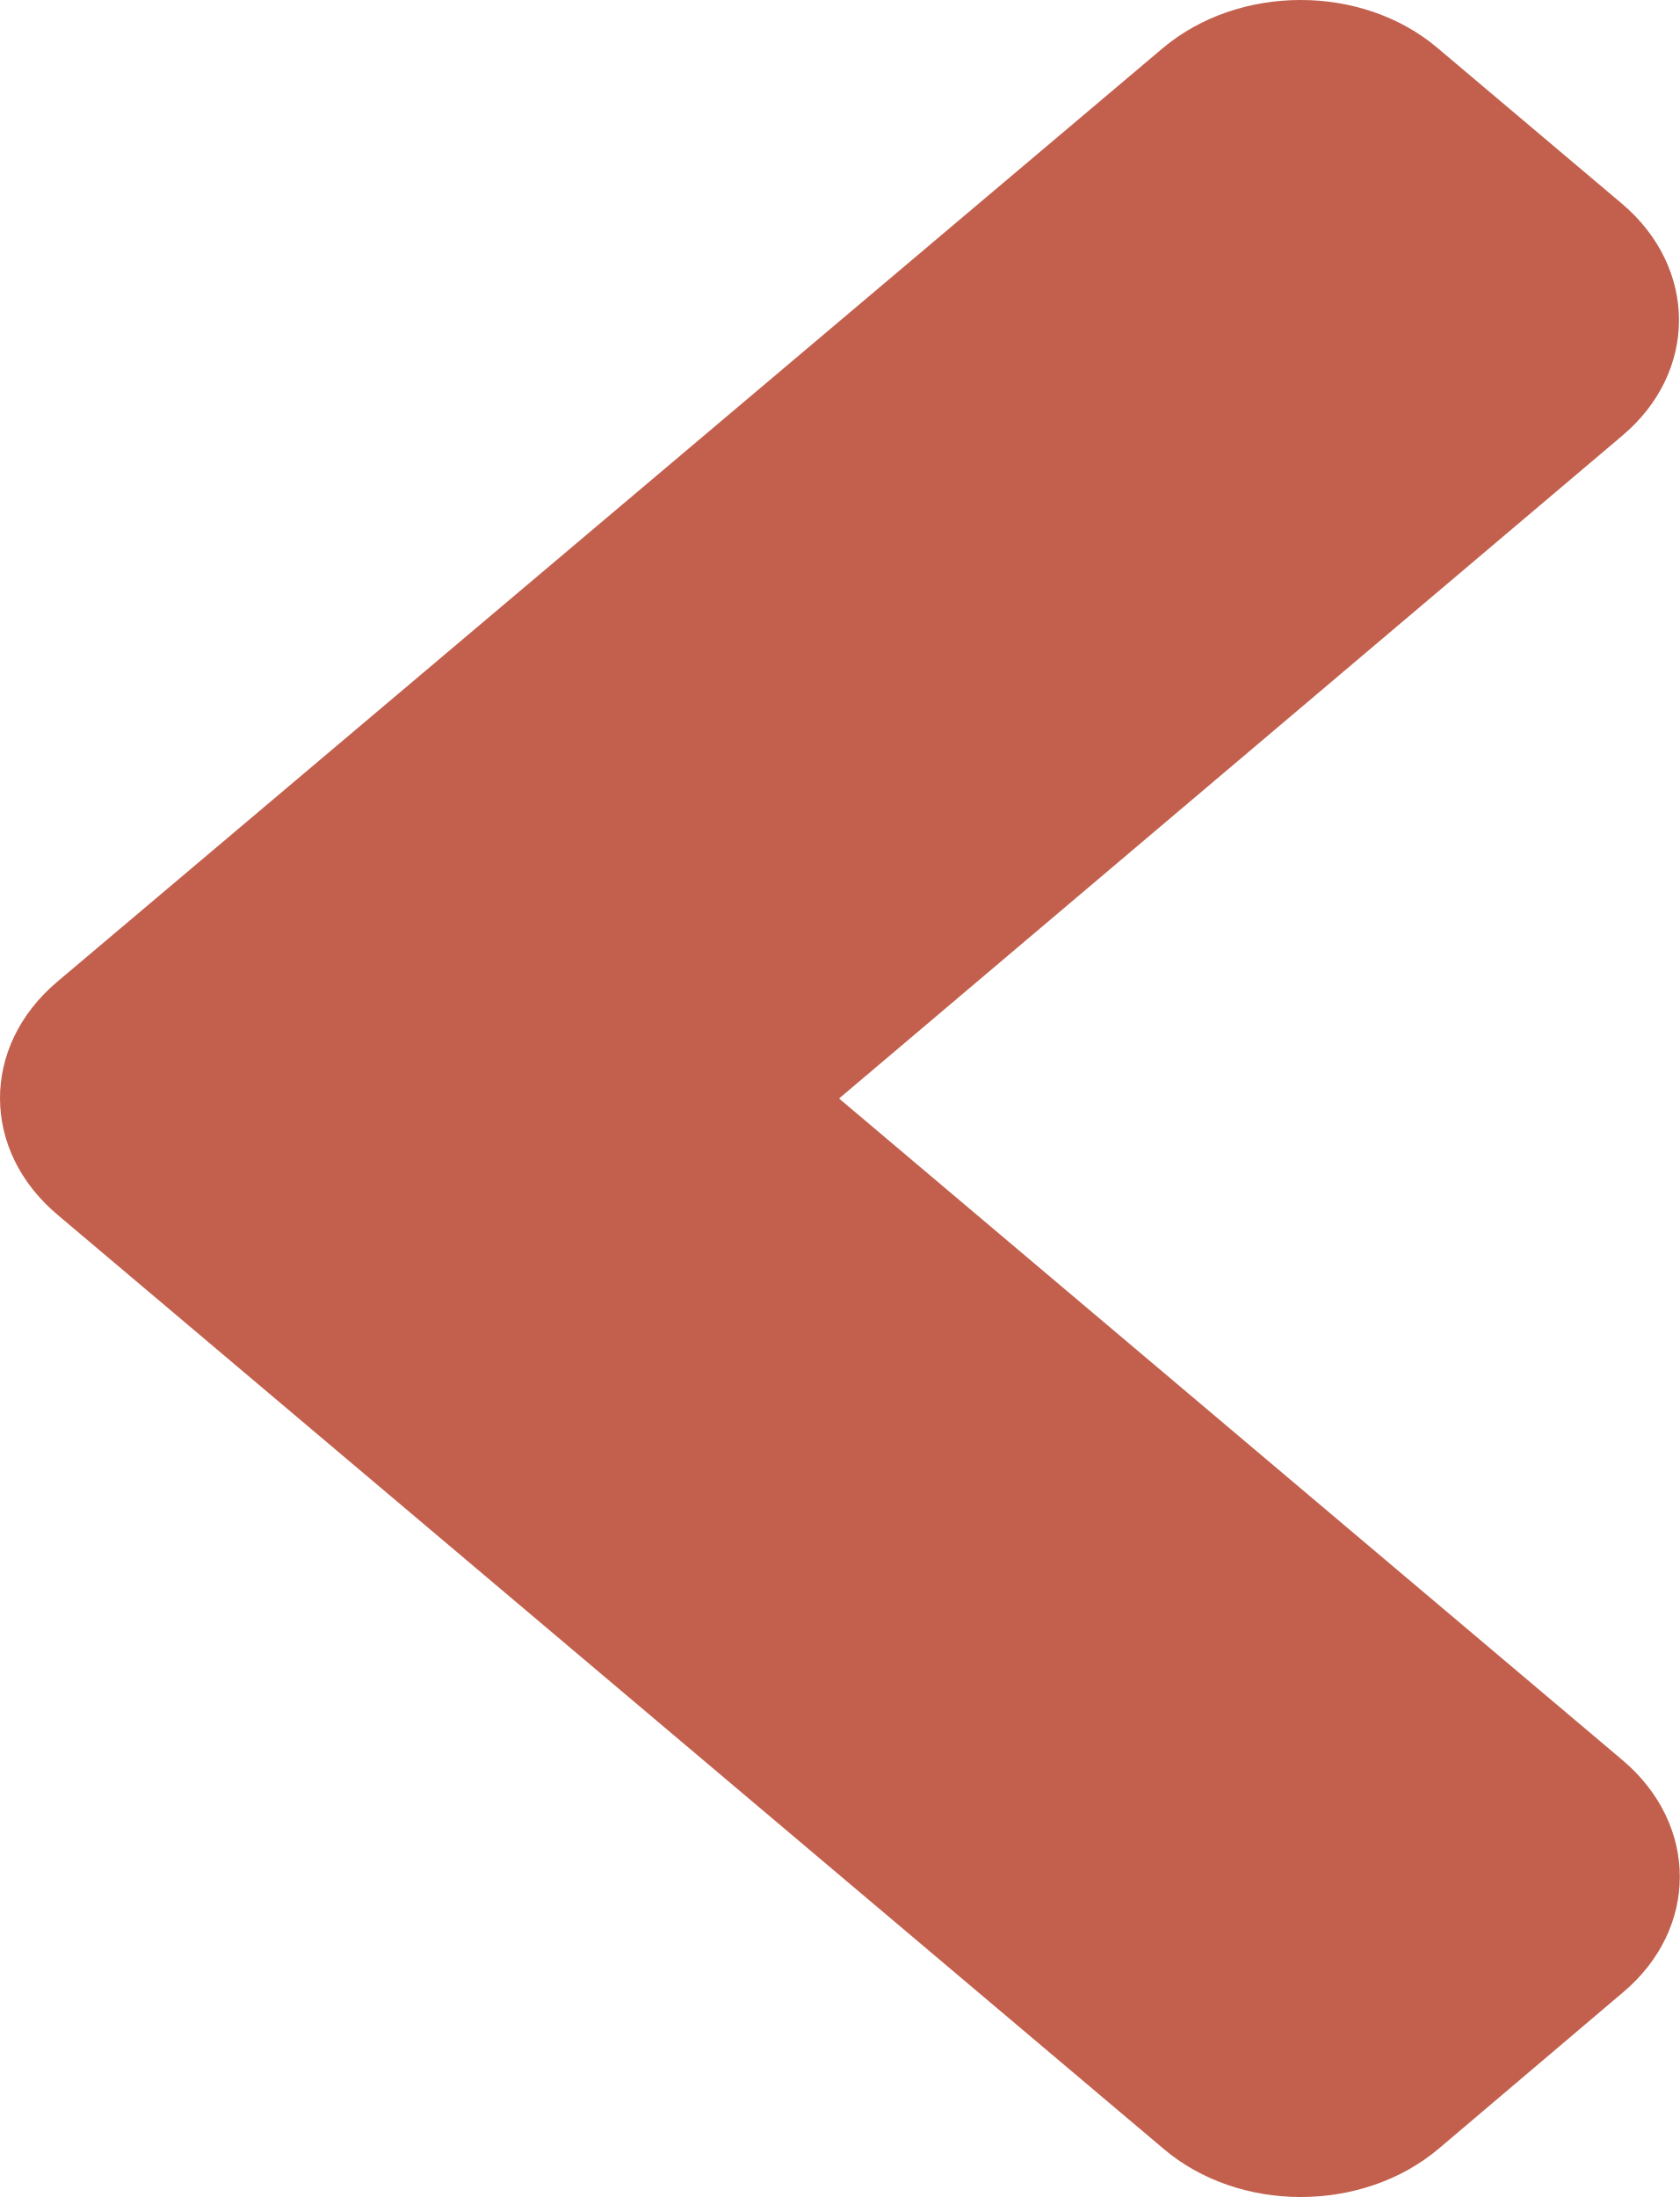
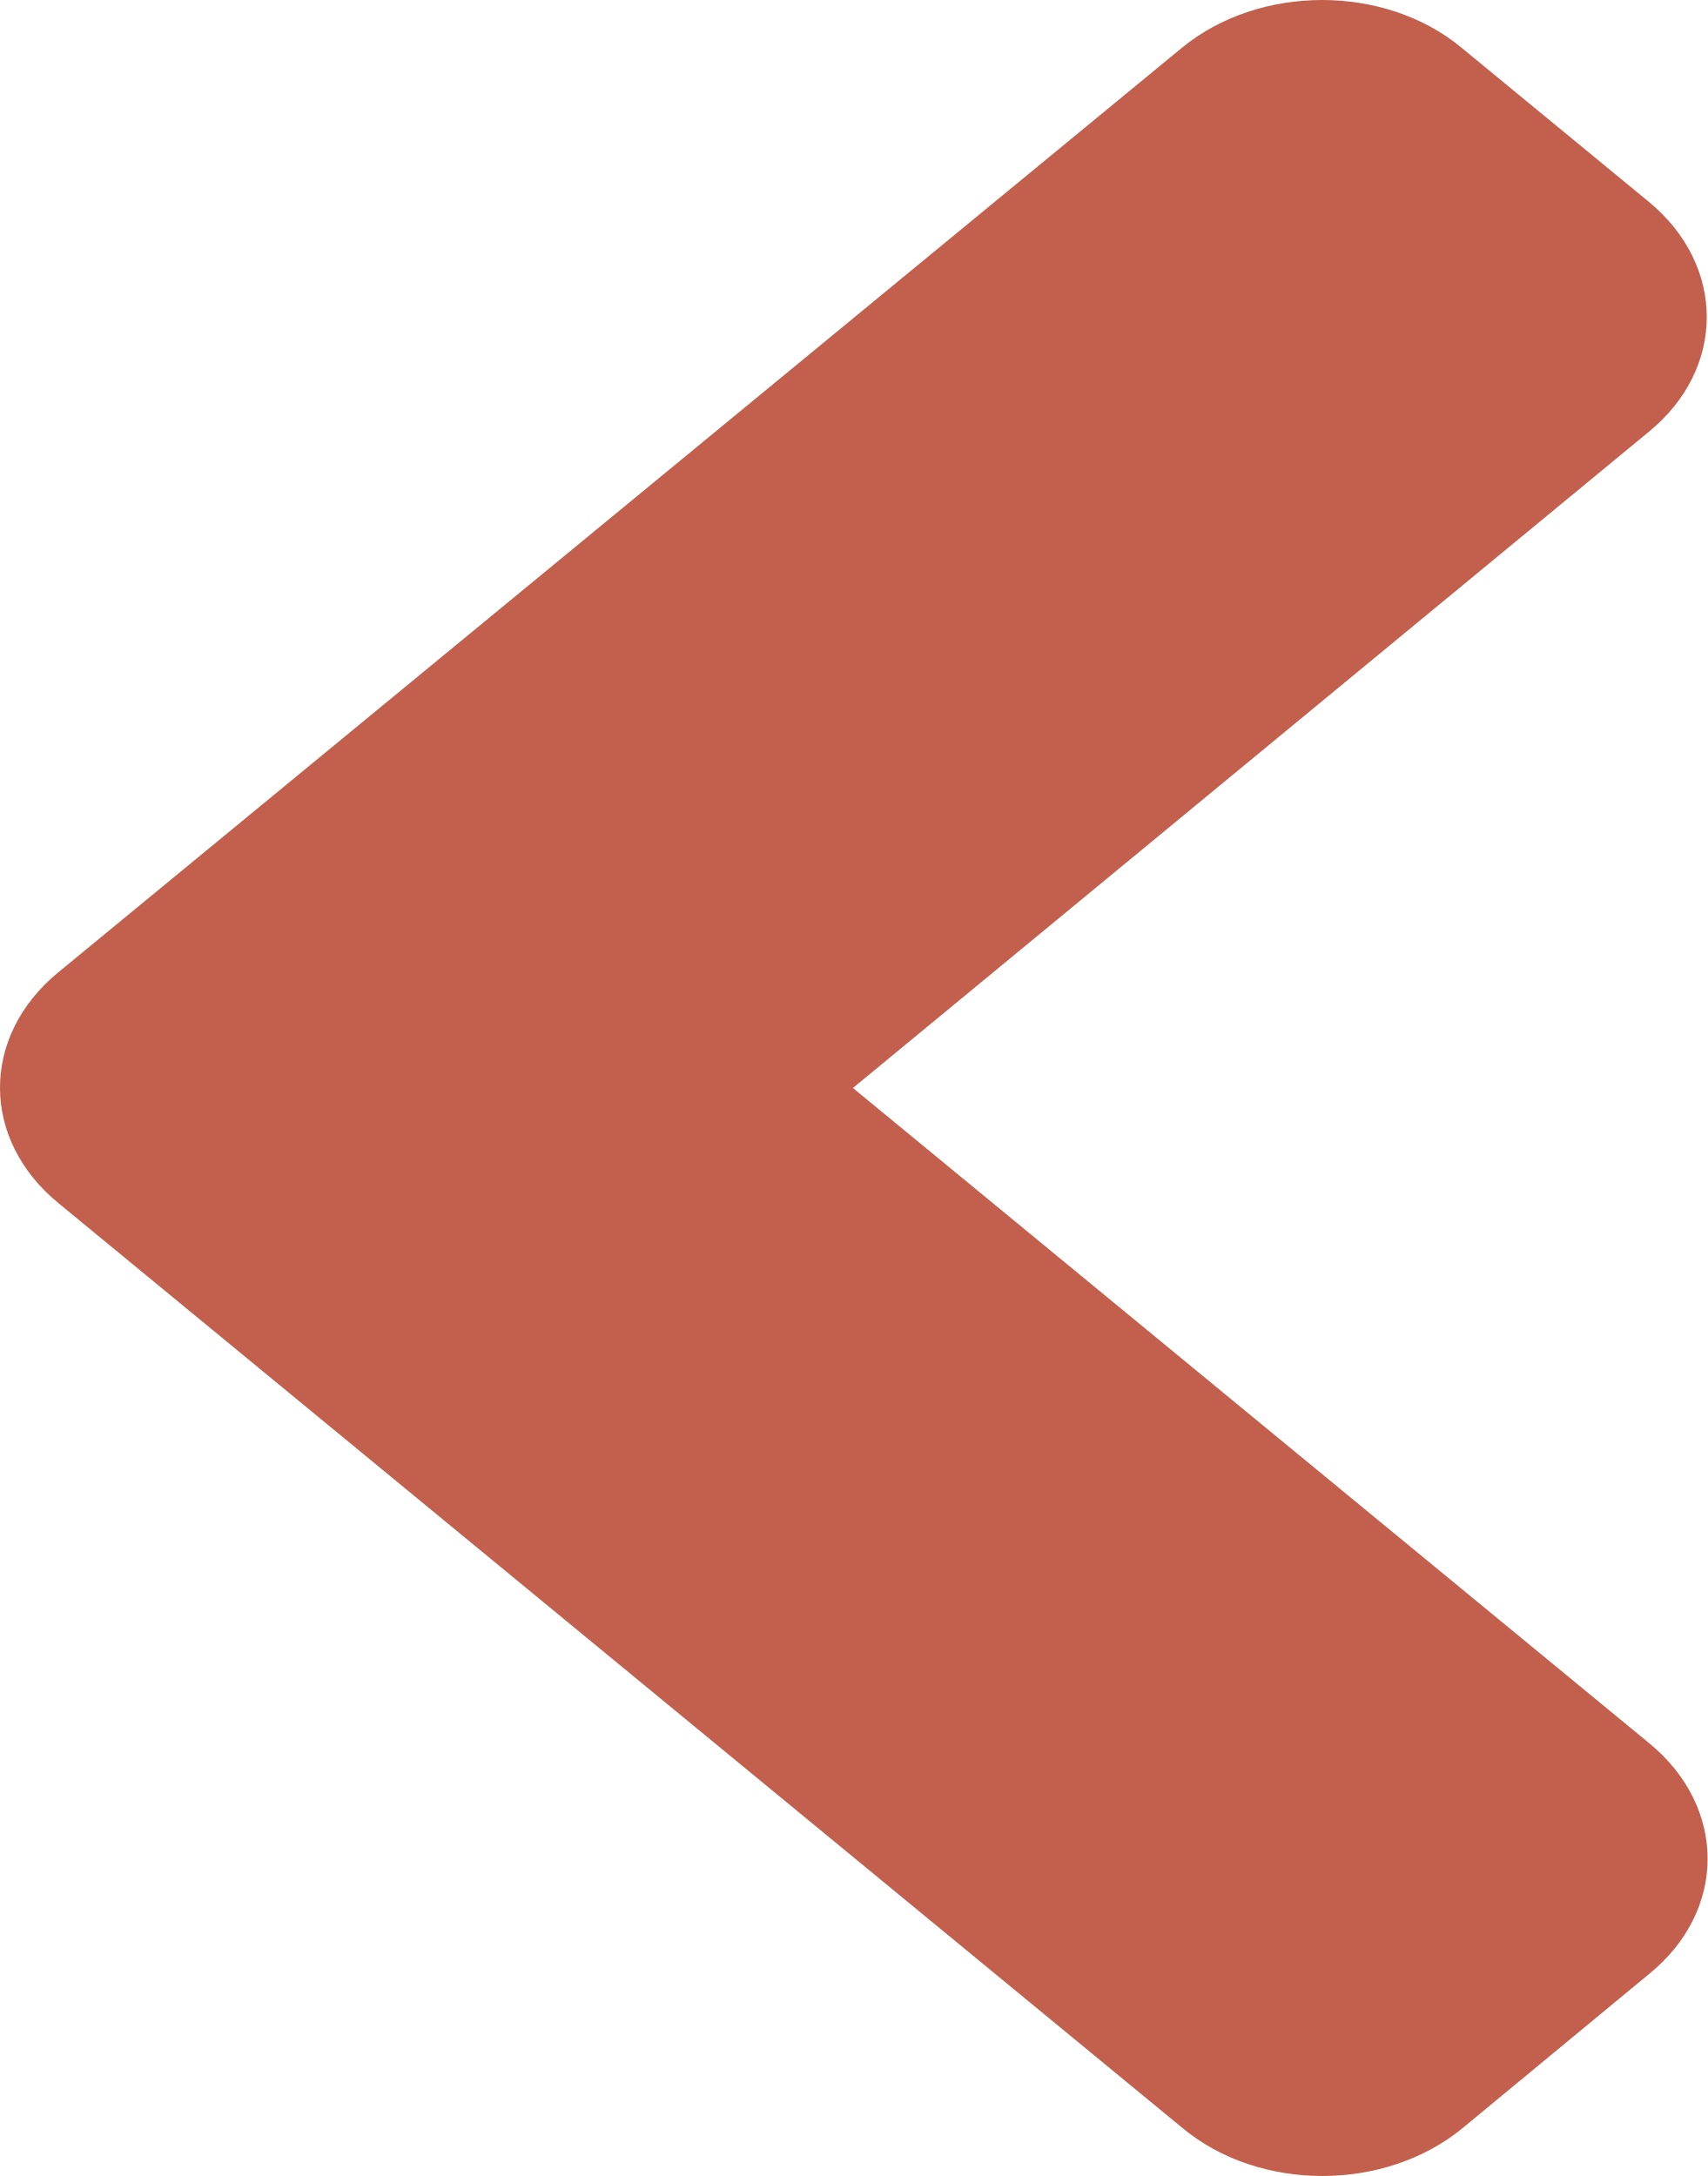
- <svg xmlns="http://www.w3.org/2000/svg" width="26" height="34" viewBox="0 0 26 34" fill="none">
-   <path d="M0.885 15.194L17.993 0.749C19.176 -0.25 21.088 -0.25 22.258 0.749L25.101 3.149C26.283 4.148 26.283 5.762 25.101 6.75L12.987 17L25.113 27.239C26.296 28.238 26.296 29.852 25.113 30.84L22.27 33.251C21.088 34.25 19.176 34.25 18.006 33.251L0.898 18.806C-0.297 17.807 -0.297 16.193 0.885 15.194Z" fill="#C3604D" />
+ <svg xmlns="http://www.w3.org/2000/svg" width="51" height="65" viewBox="0 0 51 65" fill="none">
+   <path d="M1.737 29.048L35.294 1.432C37.614 -0.477 41.364 -0.477 43.659 1.432L49.236 6.021C51.555 7.93 51.555 11.016 49.236 12.905L25.474 32.5L49.26 52.075C51.58 53.984 51.58 57.07 49.26 58.959L43.684 63.568C41.364 65.477 37.614 65.477 35.319 63.568L1.761 35.952C-0.583 34.043 -0.583 30.957 1.737 29.048Z" fill="#C3604D" />
</svg>
